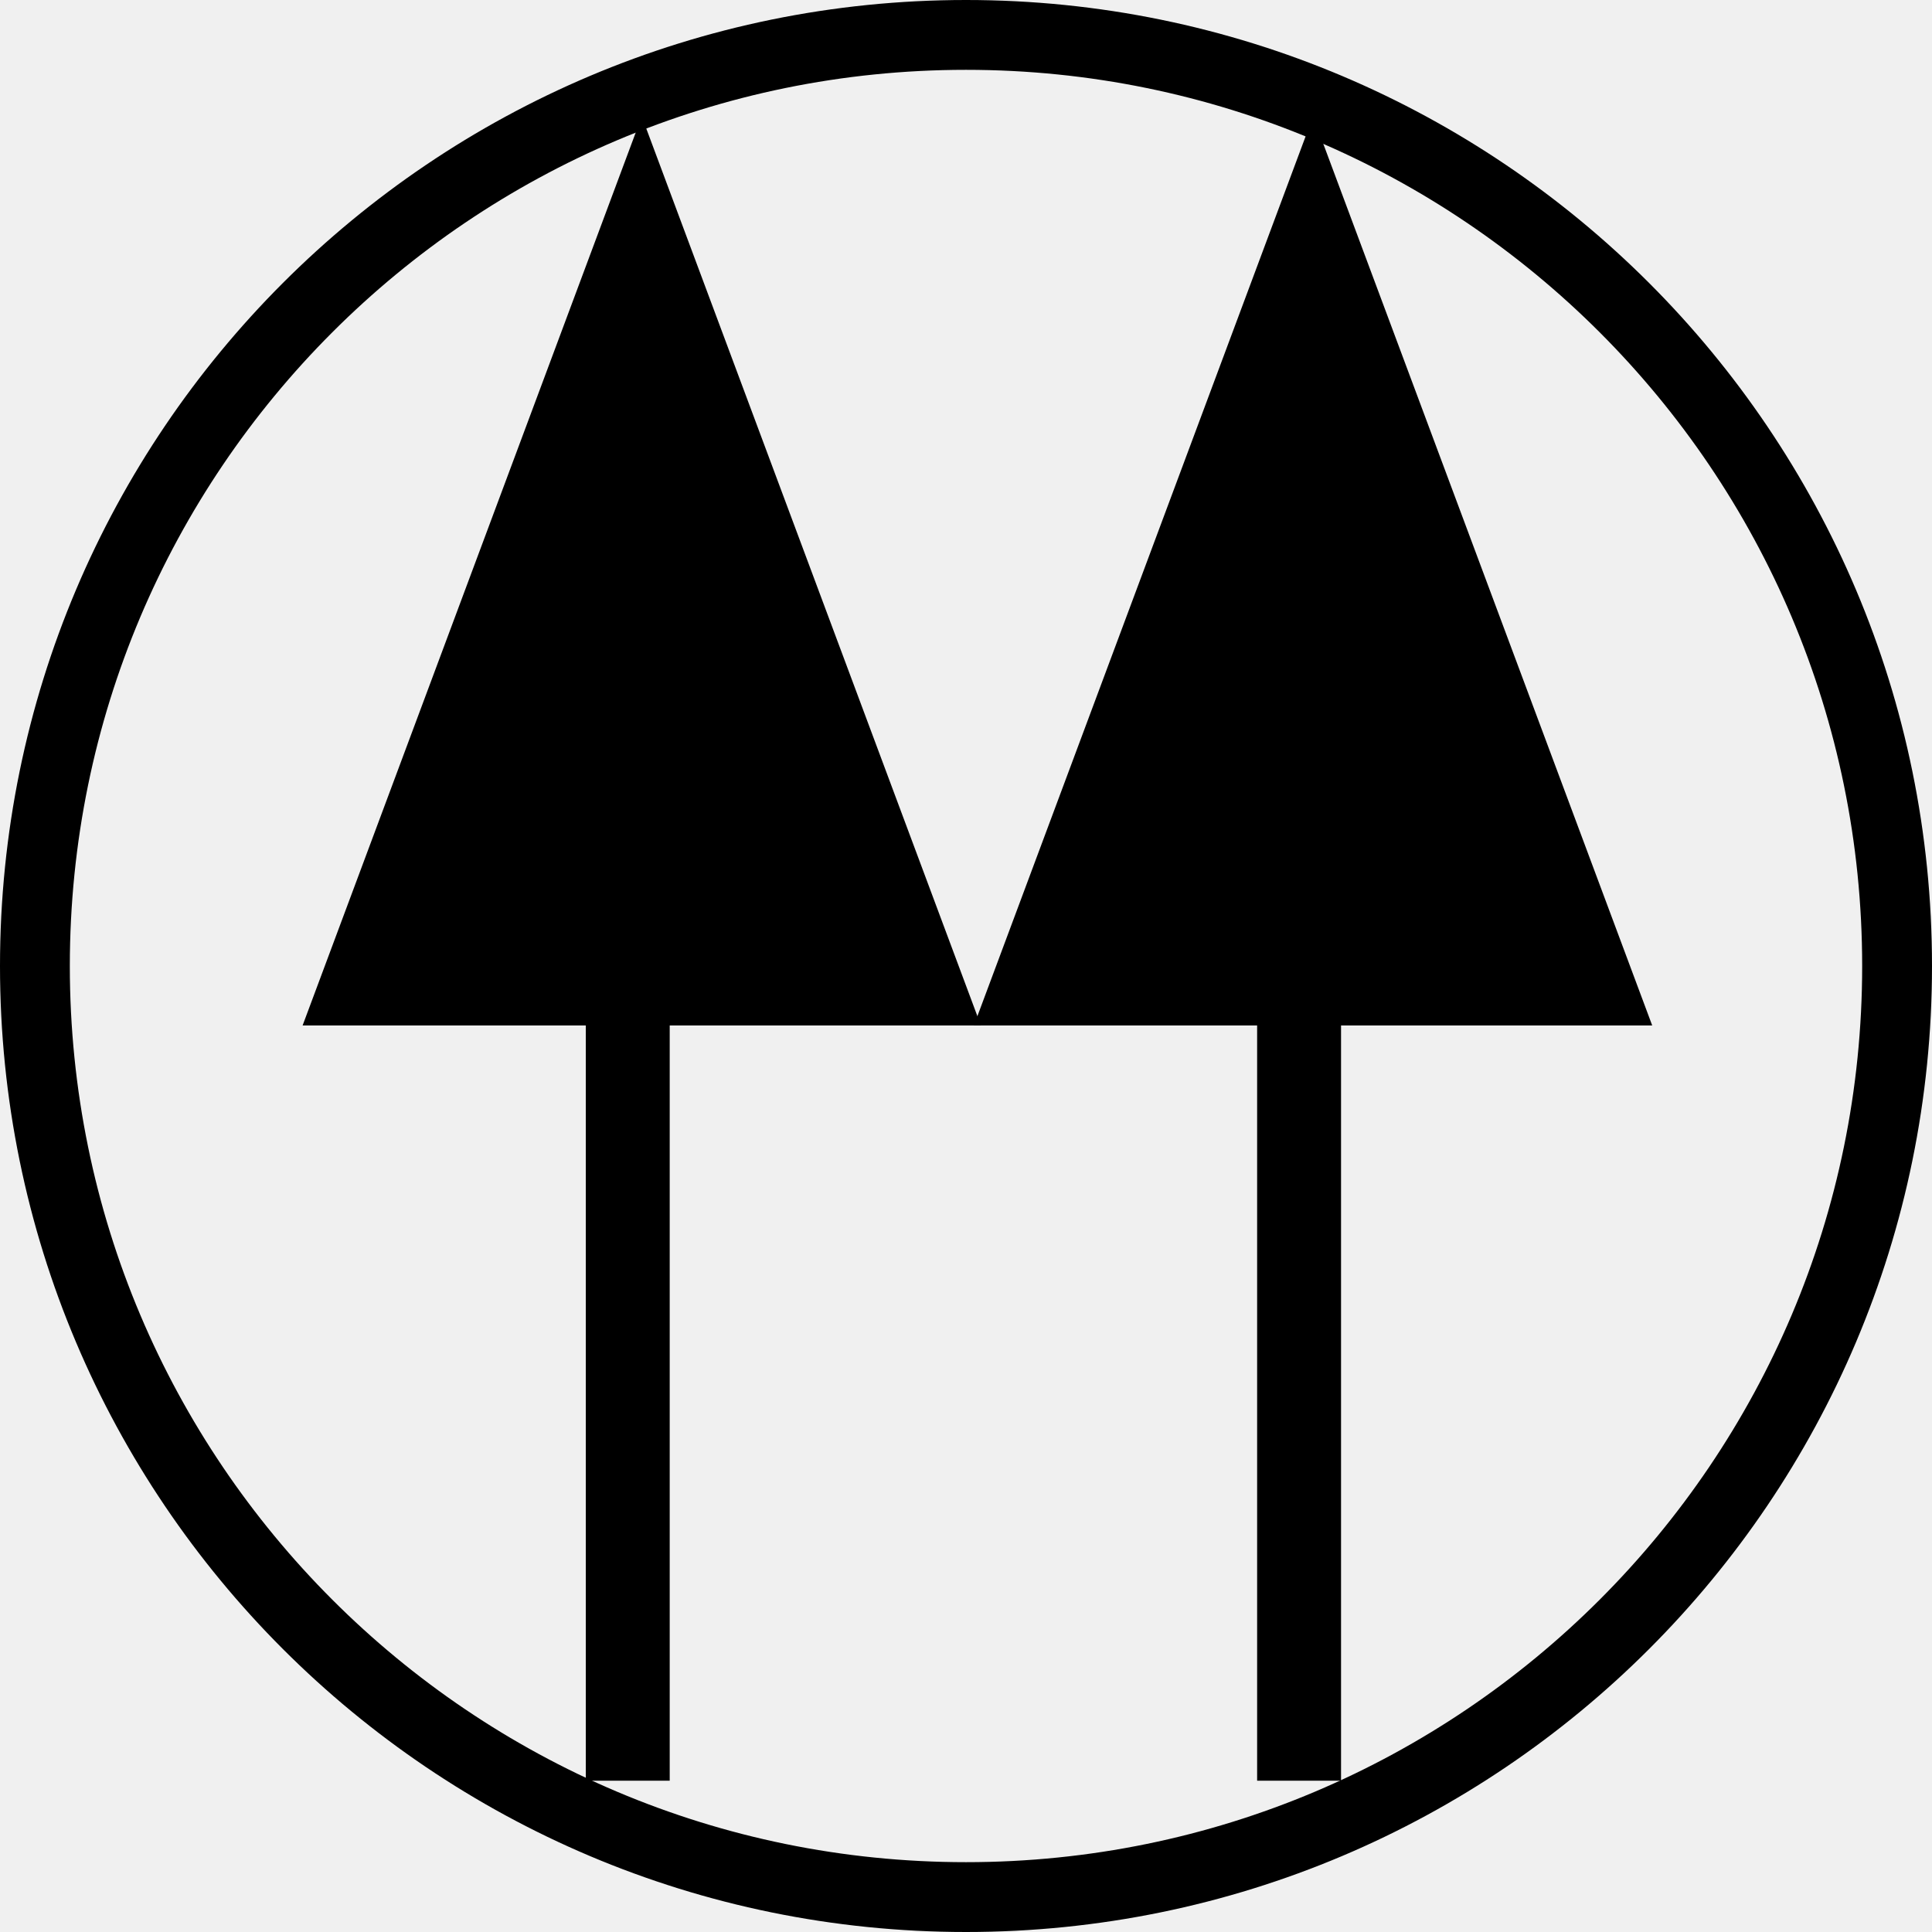
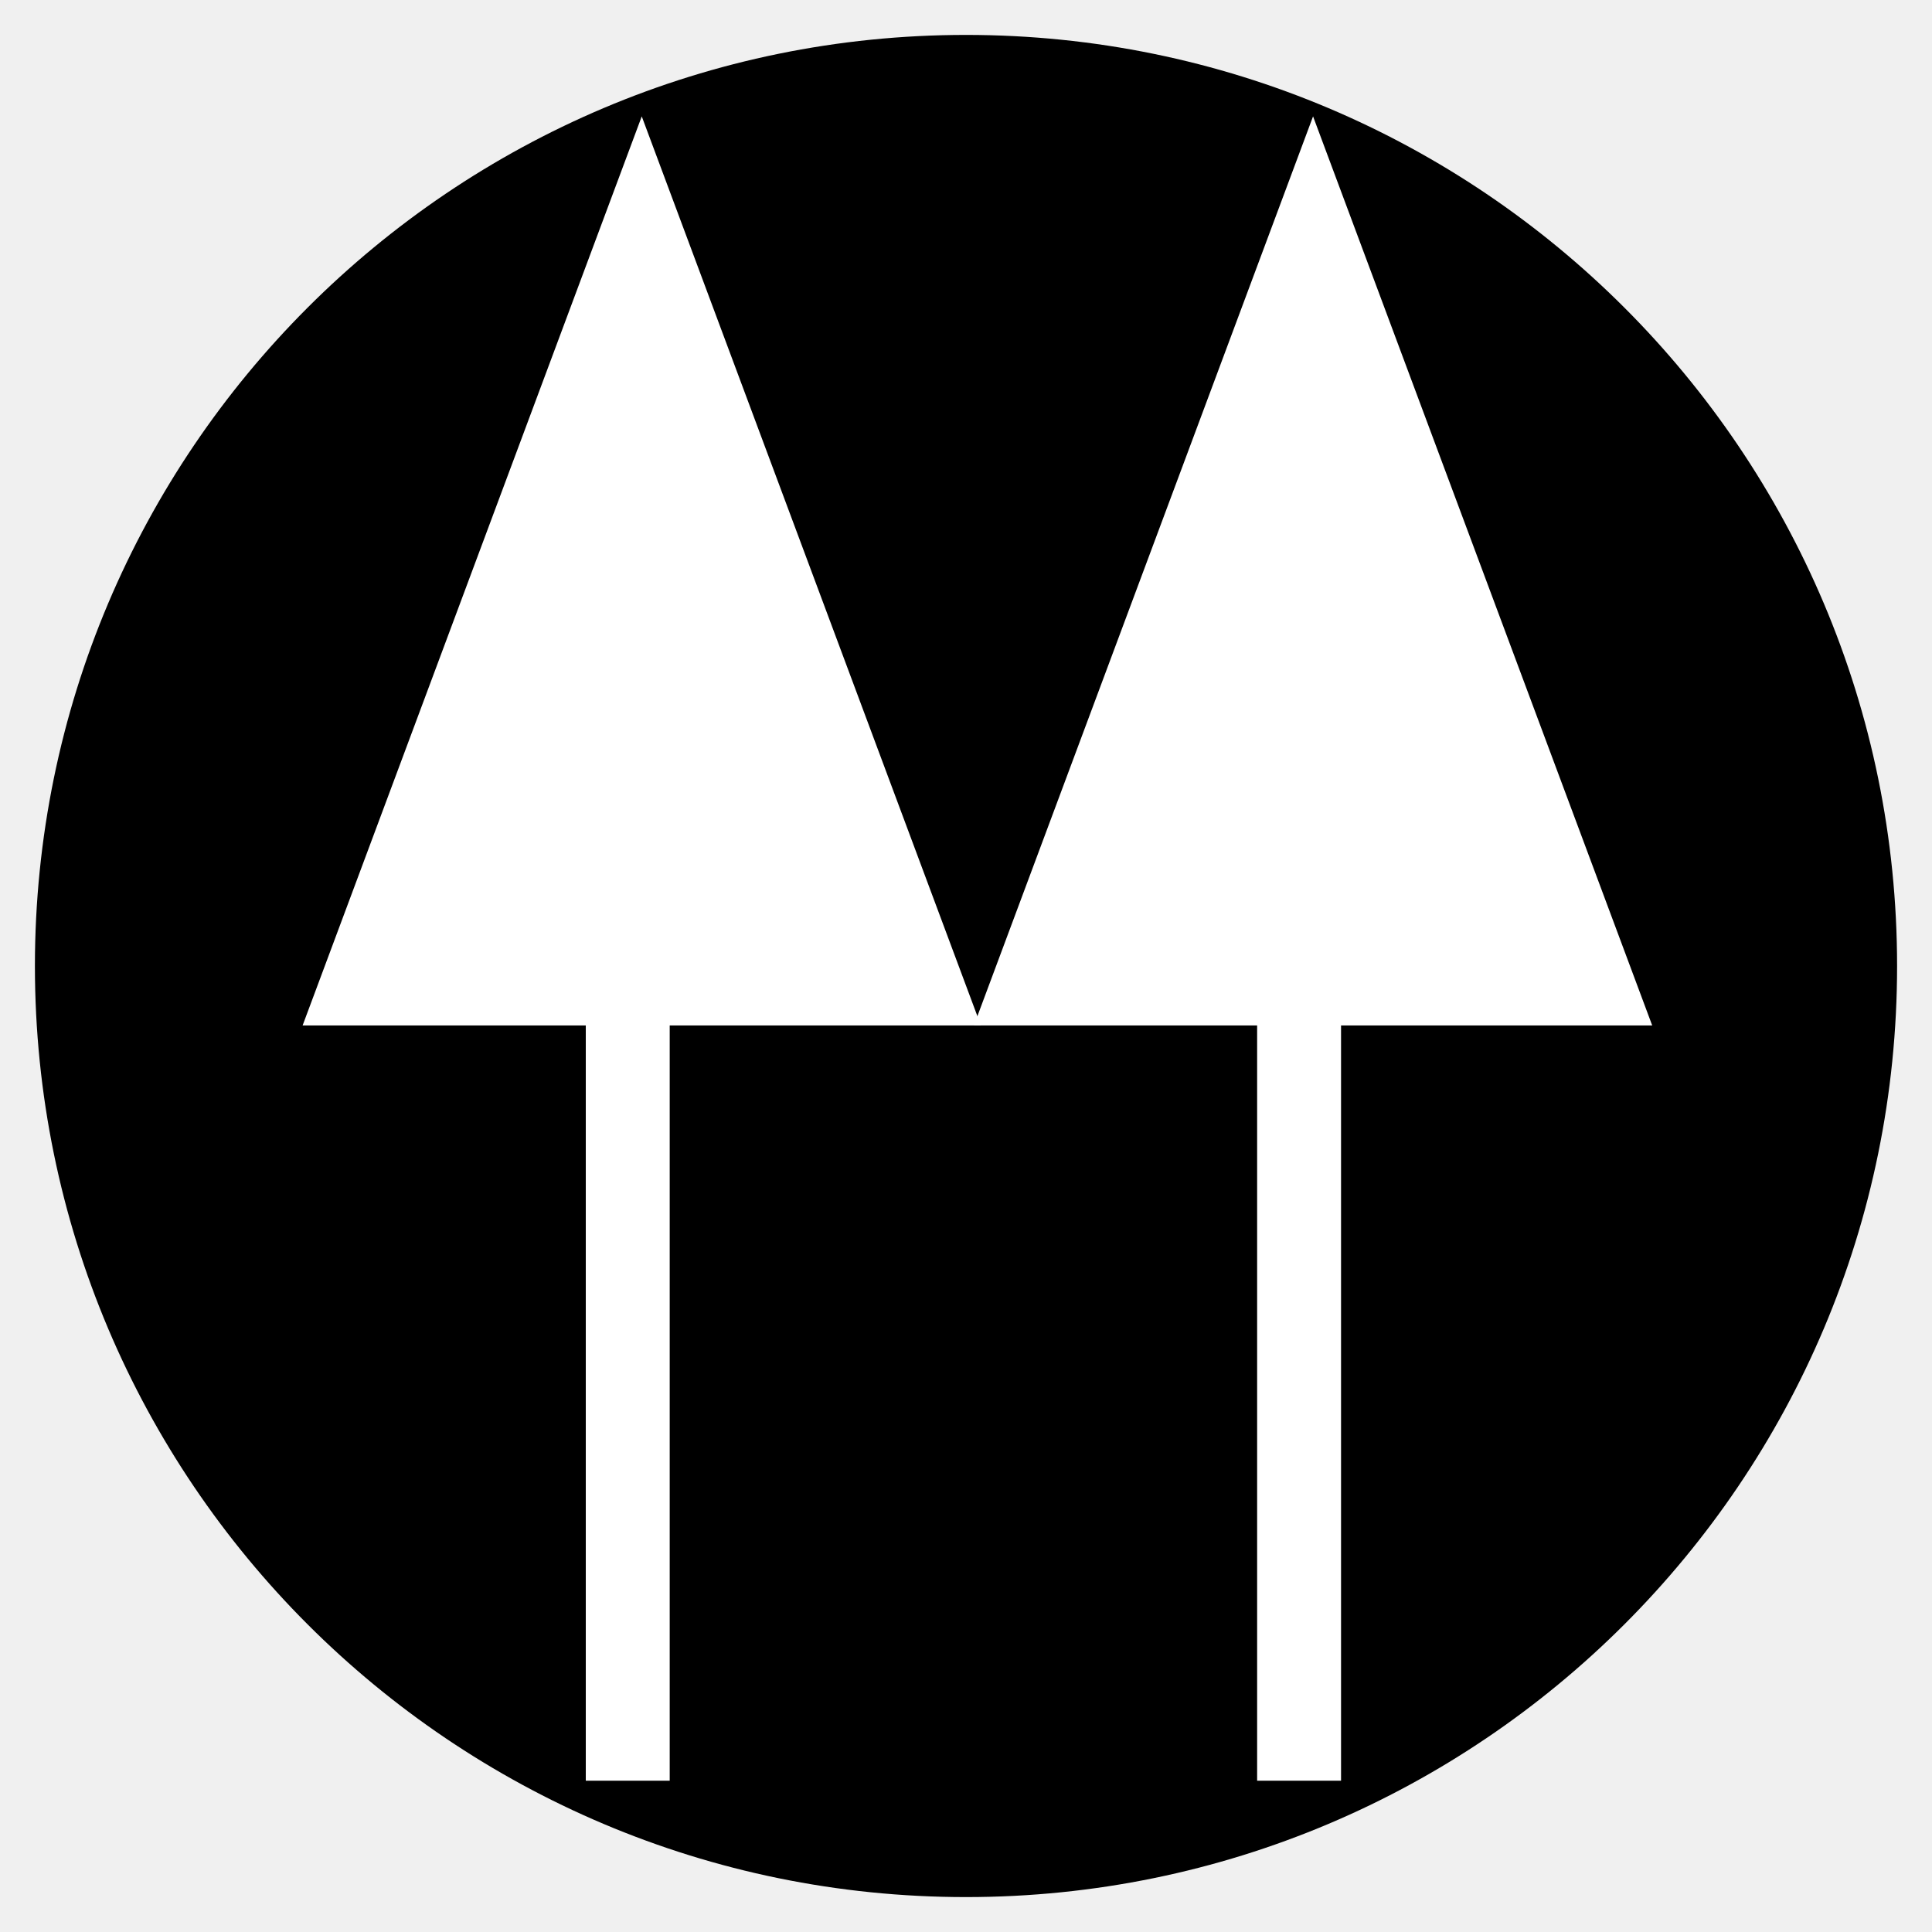
- <svg xmlns="http://www.w3.org/2000/svg" width="90" height="90" viewBox="0 0 83 83" fill="none">
-   <circle cx="41.5" cy="41.5" r="40" stroke="black" stroke-width="3" />
-   <path d="M27.57 5L42.139 44.055H13L27.57 5Z" fill="black" />
-   <rect x="25.166" y="39.248" width="3.605" height="37.252" fill="black" />
-   <path d="M56.41 5L70.98 44.055H41.84L56.41 5Z" fill="black" />
-   <rect x="54.007" y="39.248" width="3.605" height="37.252" fill="black" />
+ <svg xmlns="http://www.w3.org/2000/svg" width="90" height="90" viewBox="0 0 83 83" fill="black">
+   <circle cx="41.5" cy="41.5" r="40" stroke="none" stroke-width="3" />
+   <path d="M27.57 5L42.139 44.055H13L27.57 5Z" fill="white" />
+   <rect x="25.166" y="39.248" width="3.605" height="37.252" fill="white" />
+   <path d="M56.41 5L70.98 44.055H41.84L56.41 5Z" fill="white" />
+   <rect x="54.007" y="39.248" width="3.605" height="37.252" fill="white" />
</svg>
